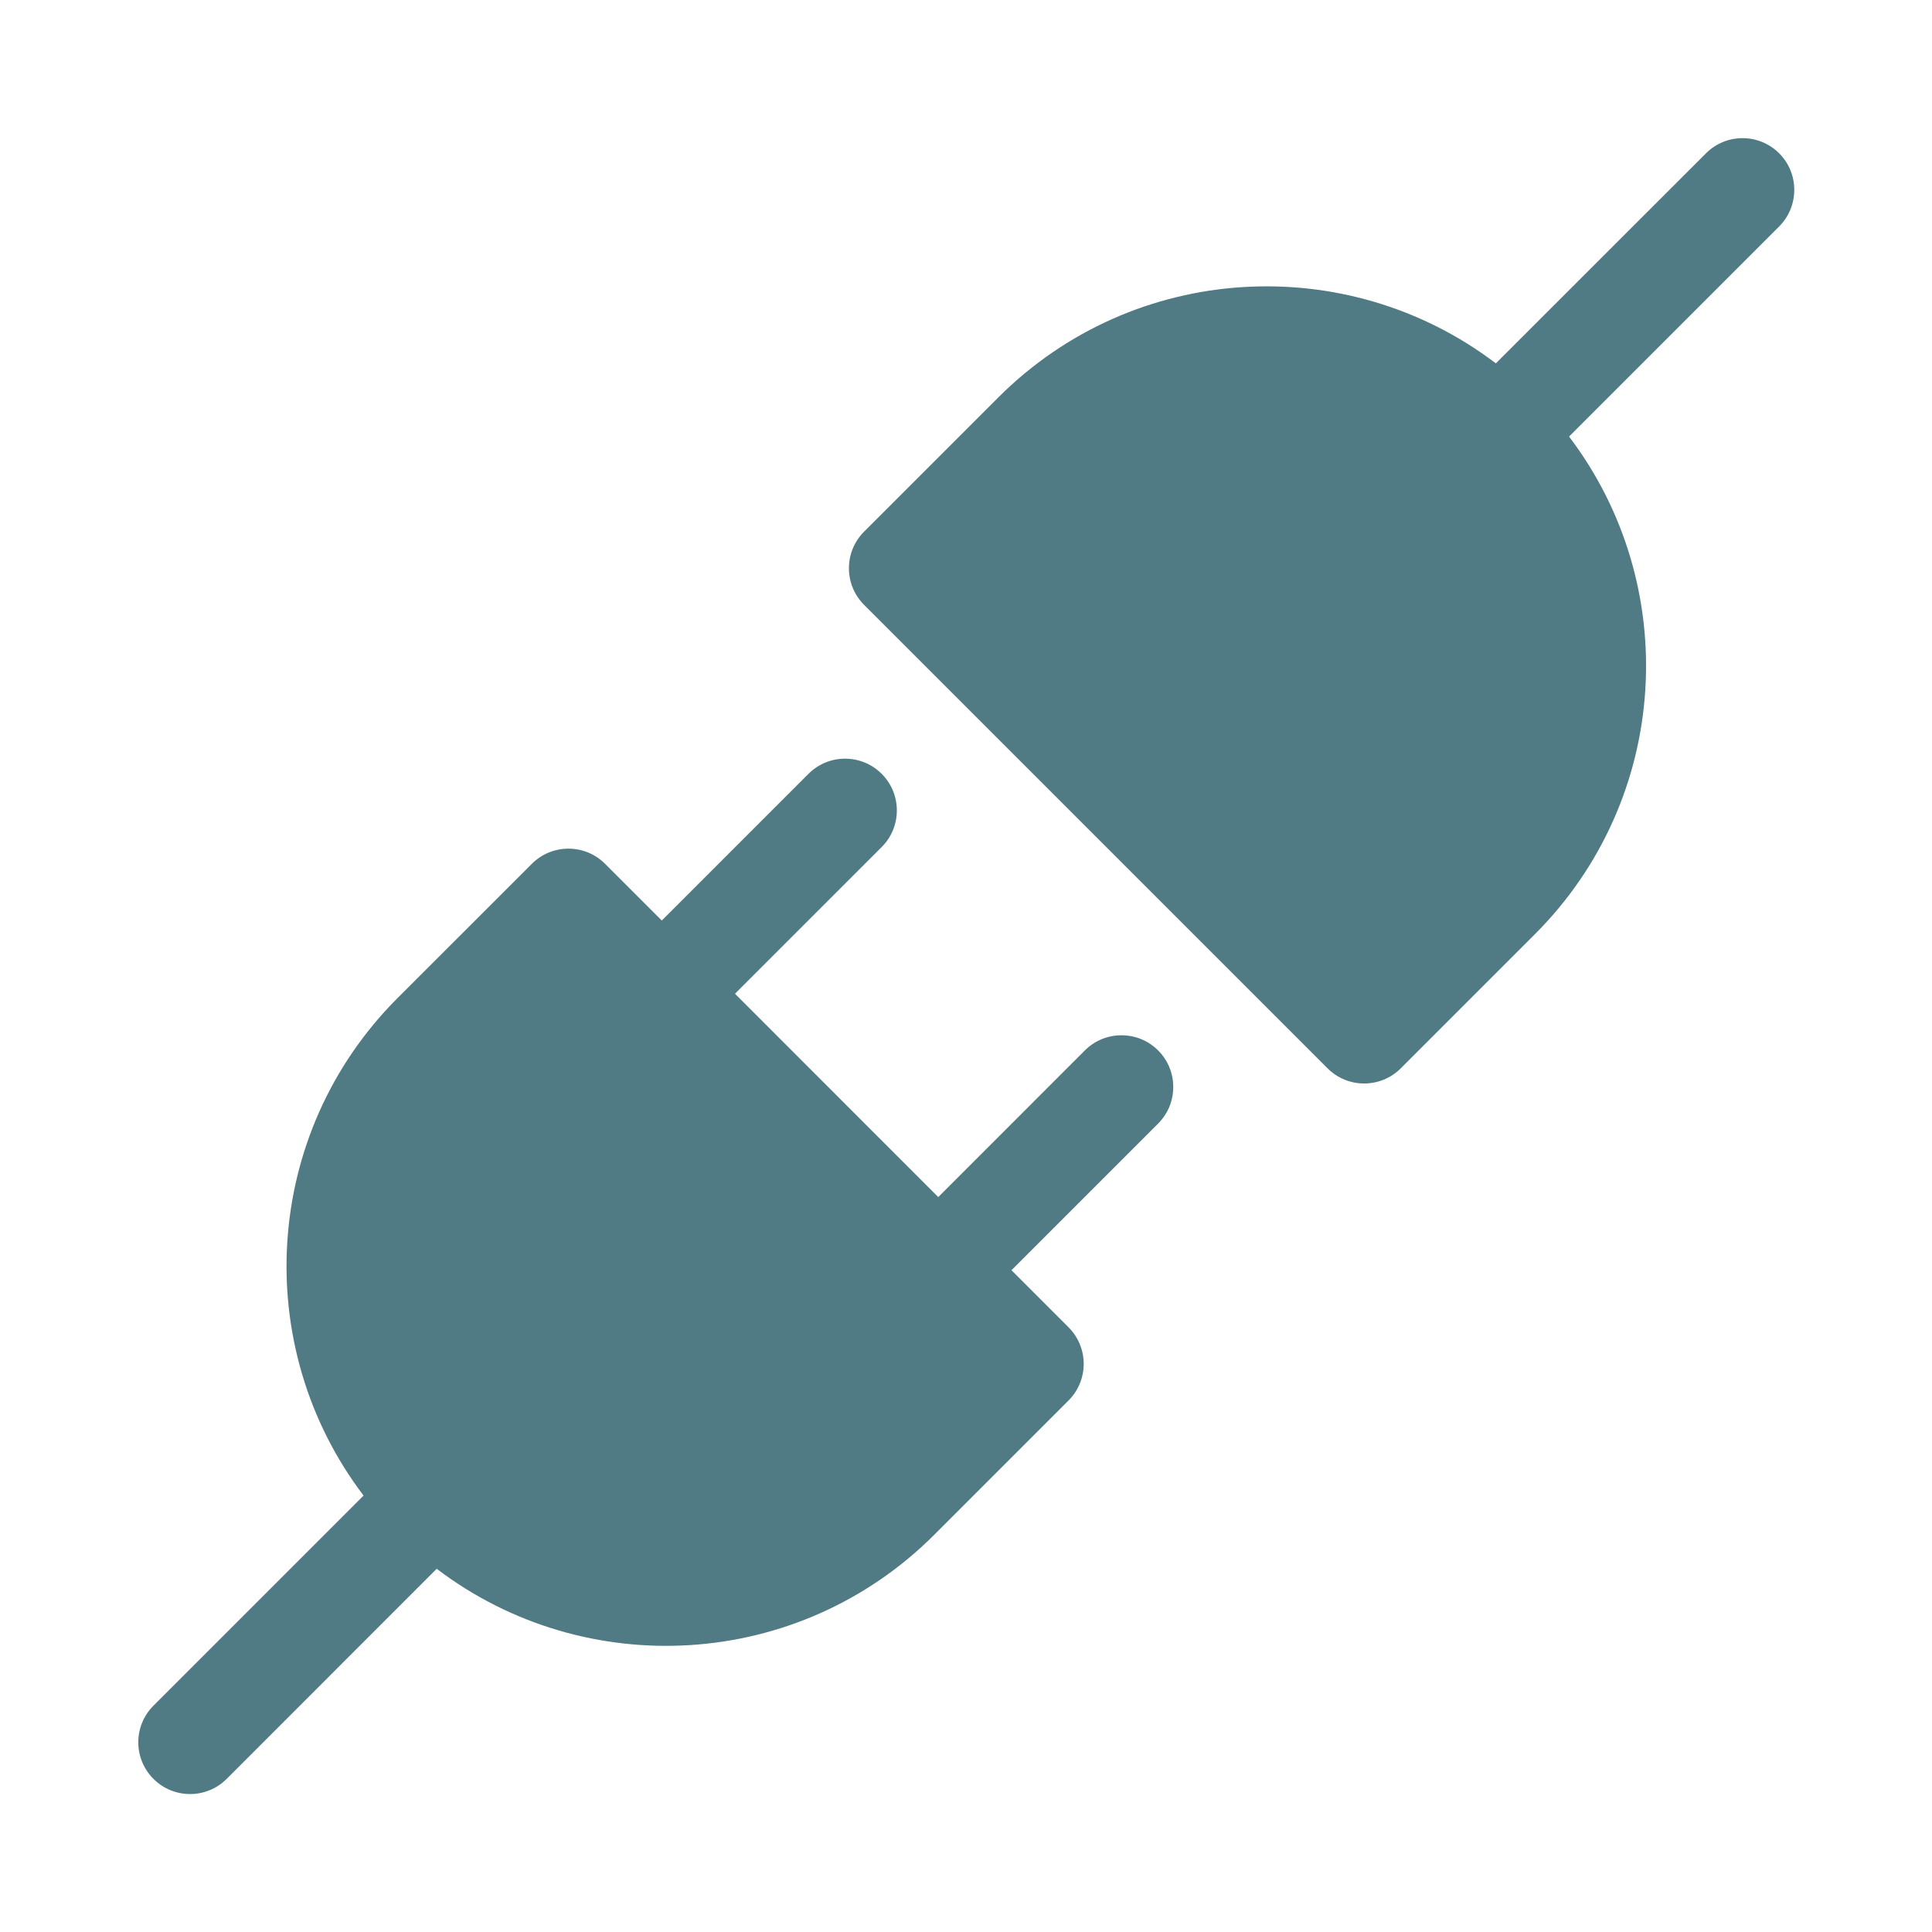
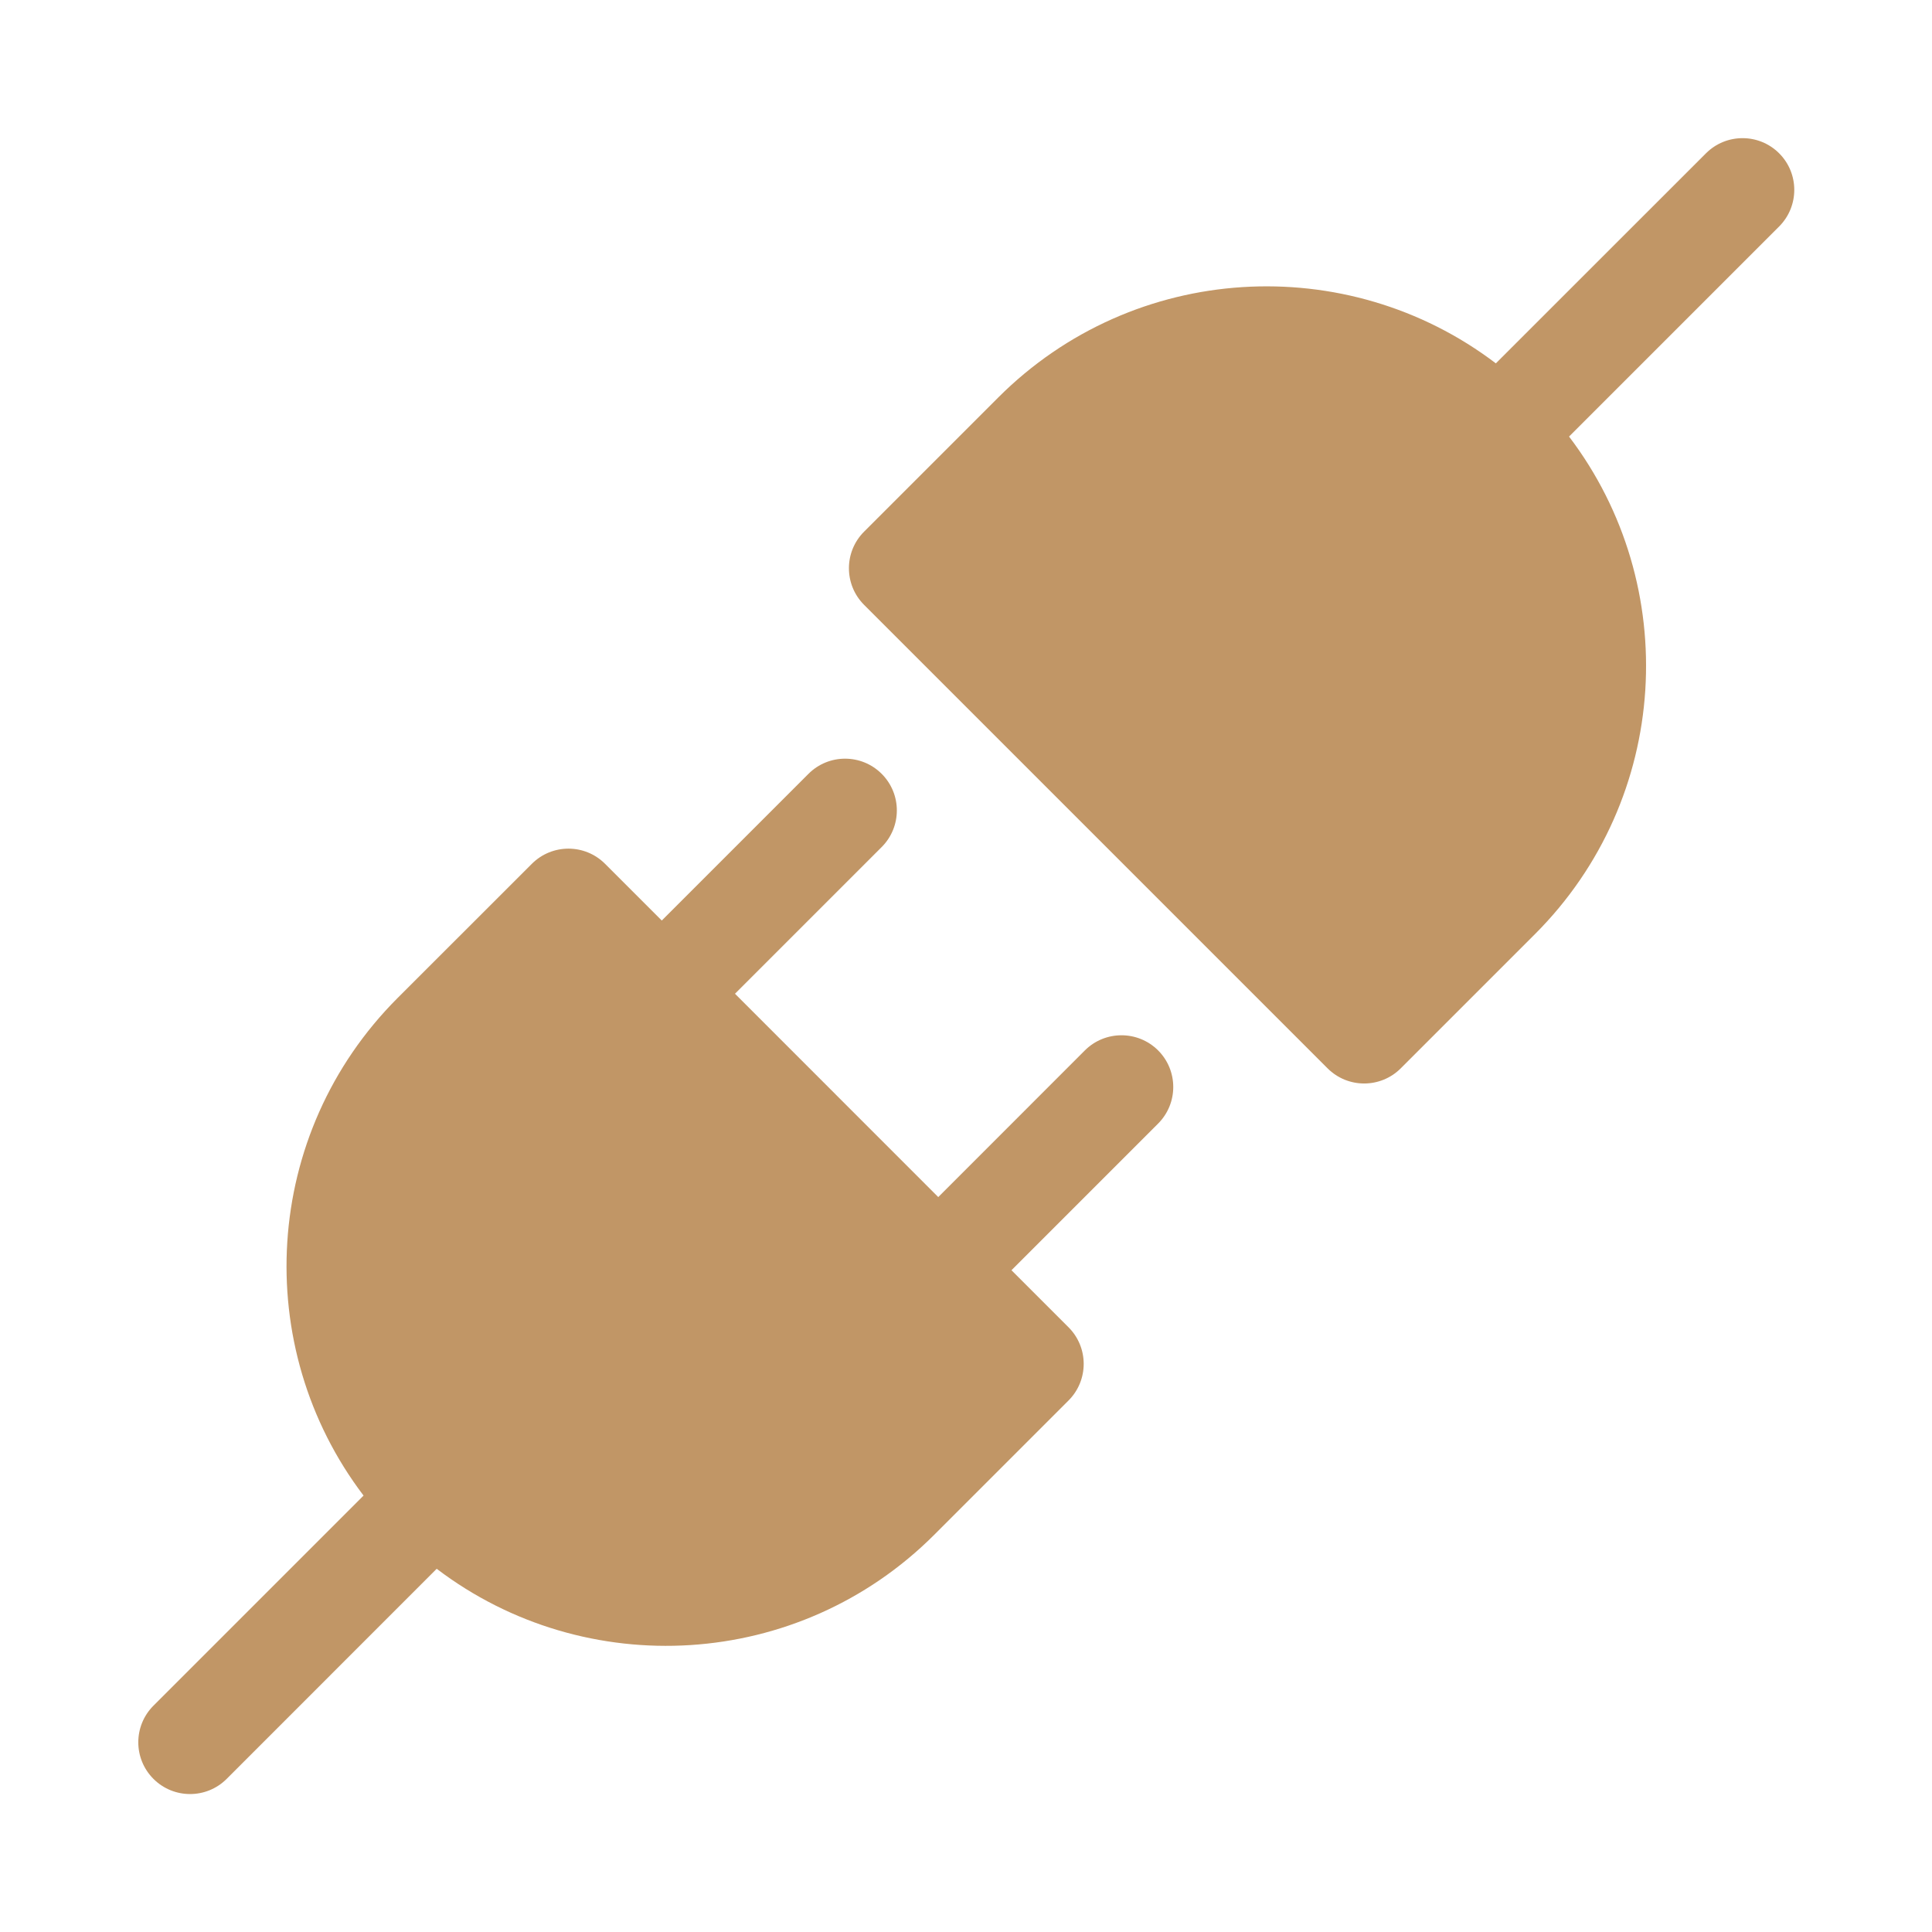
- <svg width="24px" height="24px" viewBox="0 0 28 28" fill="#507A84">
-   <path d="M22.74 6.327C24.378 8.483 24.213 11.571 22.245 13.539L20.301 15.483C20.008 15.776 19.533 15.776 19.24 15.483L12.523 8.766C12.23 8.473 12.23 7.998 12.523 7.705L14.467 5.761C16.435 3.793 19.524 3.628 21.679 5.266L24.724 2.222C25.017 1.929 25.492 1.929 25.785 2.222C26.077 2.514 26.077 2.989 25.785 3.282L22.74 6.327Z" fill="#507A84" />
-   <path d="M12.778 12.276C13.071 11.983 13.071 11.508 12.778 11.215C12.485 10.922 12.01 10.922 11.717 11.215L9.591 13.341L8.769 12.519C8.476 12.226 8.001 12.226 7.708 12.519L5.763 14.463C3.795 16.431 3.631 19.52 5.269 21.675L2.224 24.72C1.931 25.013 1.931 25.488 2.224 25.781C2.517 26.074 2.992 26.074 3.285 25.781L6.329 22.736C8.485 24.375 11.573 24.21 13.541 22.242L15.486 20.297C15.779 20.004 15.779 19.529 15.486 19.236L14.659 18.409L16.784 16.284C17.077 15.991 17.077 15.516 16.784 15.223C16.491 14.931 16.016 14.931 15.723 15.223L13.598 17.349L10.652 14.402L12.778 12.276Z" fill="#507A84" />
+ <svg width="24px" height="24px" viewBox="0 0 28 28" fill="#C19666">
+   <path d="M22.74 6.327C24.378 8.483 24.213 11.571 22.245 13.539L20.301 15.483C20.008 15.776 19.533 15.776 19.24 15.483L12.523 8.766C12.23 8.473 12.23 7.998 12.523 7.705L14.467 5.761C16.435 3.793 19.524 3.628 21.679 5.266L24.724 2.222C25.017 1.929 25.492 1.929 25.785 2.222C26.077 2.514 26.077 2.989 25.785 3.282L22.74 6.327Z" fill="#C19666" />
+   <path d="M12.778 12.276C13.071 11.983 13.071 11.508 12.778 11.215C12.485 10.922 12.01 10.922 11.717 11.215L9.591 13.341L8.769 12.519C8.476 12.226 8.001 12.226 7.708 12.519L5.763 14.463C3.795 16.431 3.631 19.52 5.269 21.675L2.224 24.72C1.931 25.013 1.931 25.488 2.224 25.781C2.517 26.074 2.992 26.074 3.285 25.781L6.329 22.736C8.485 24.375 11.573 24.21 13.541 22.242L15.486 20.297C15.779 20.004 15.779 19.529 15.486 19.236L14.659 18.409L16.784 16.284C17.077 15.991 17.077 15.516 16.784 15.223C16.491 14.931 16.016 14.931 15.723 15.223L13.598 17.349L10.652 14.402L12.778 12.276Z" fill="#C19666" />
</svg>
